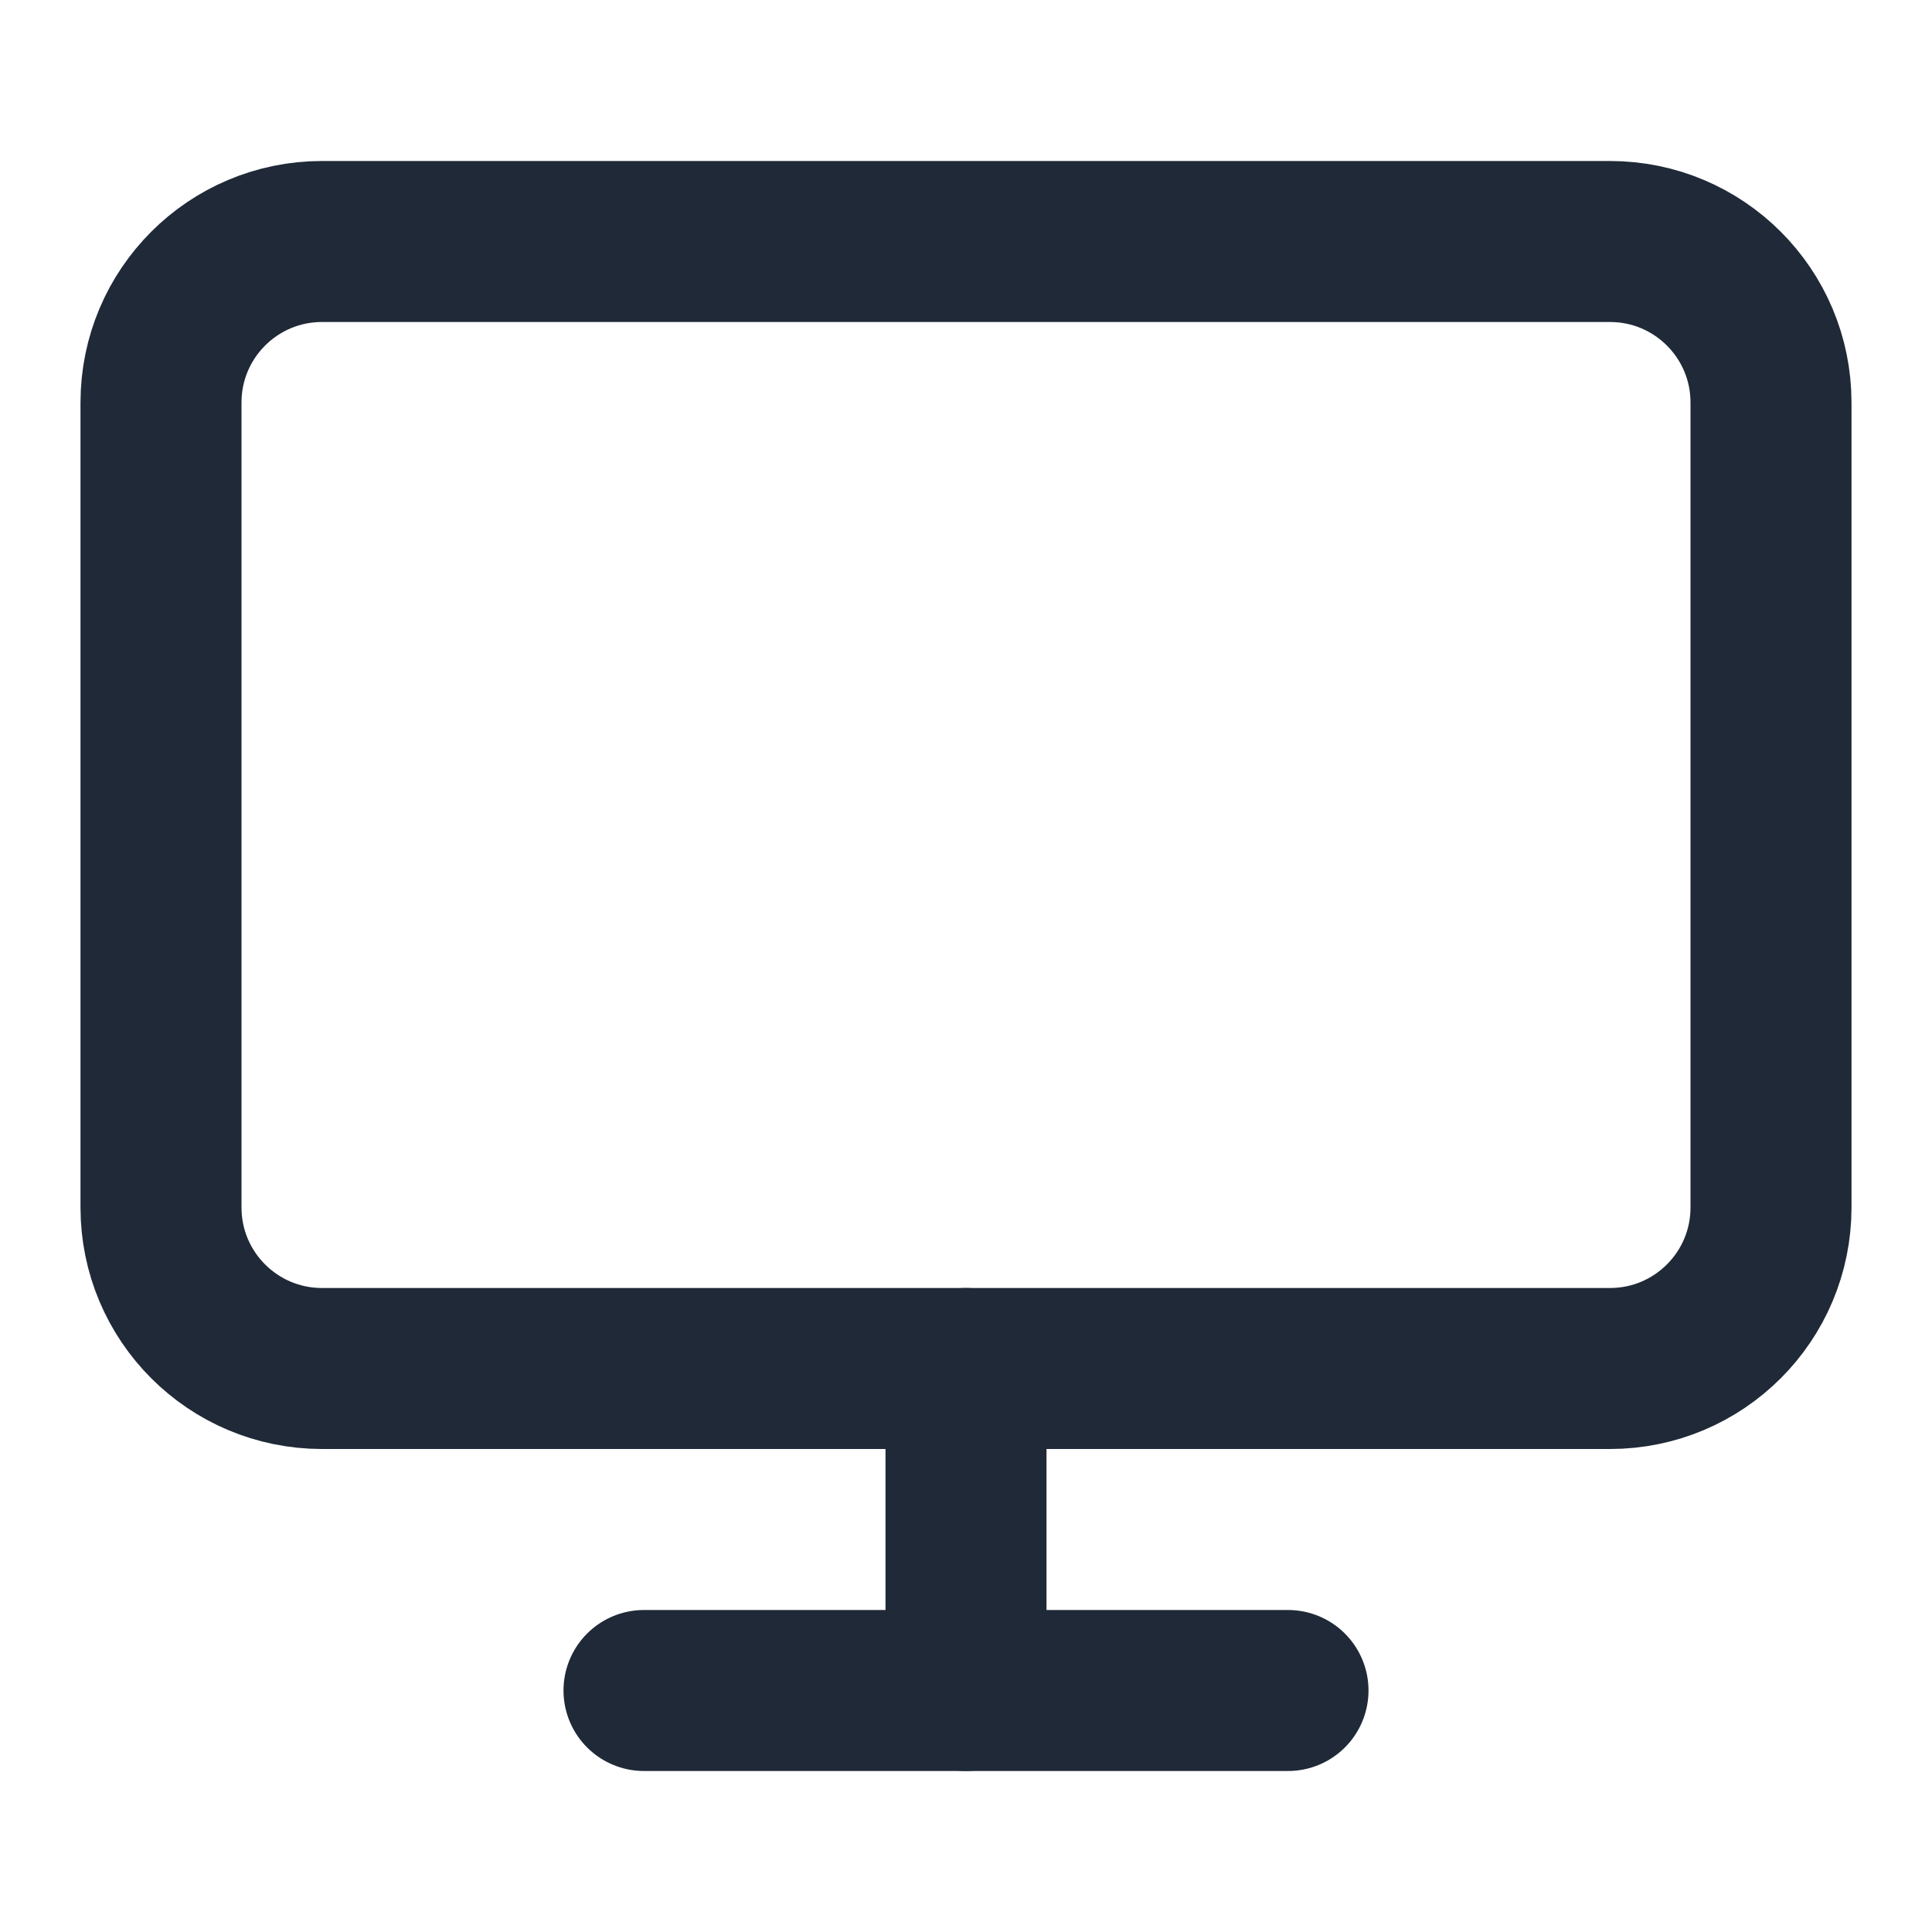
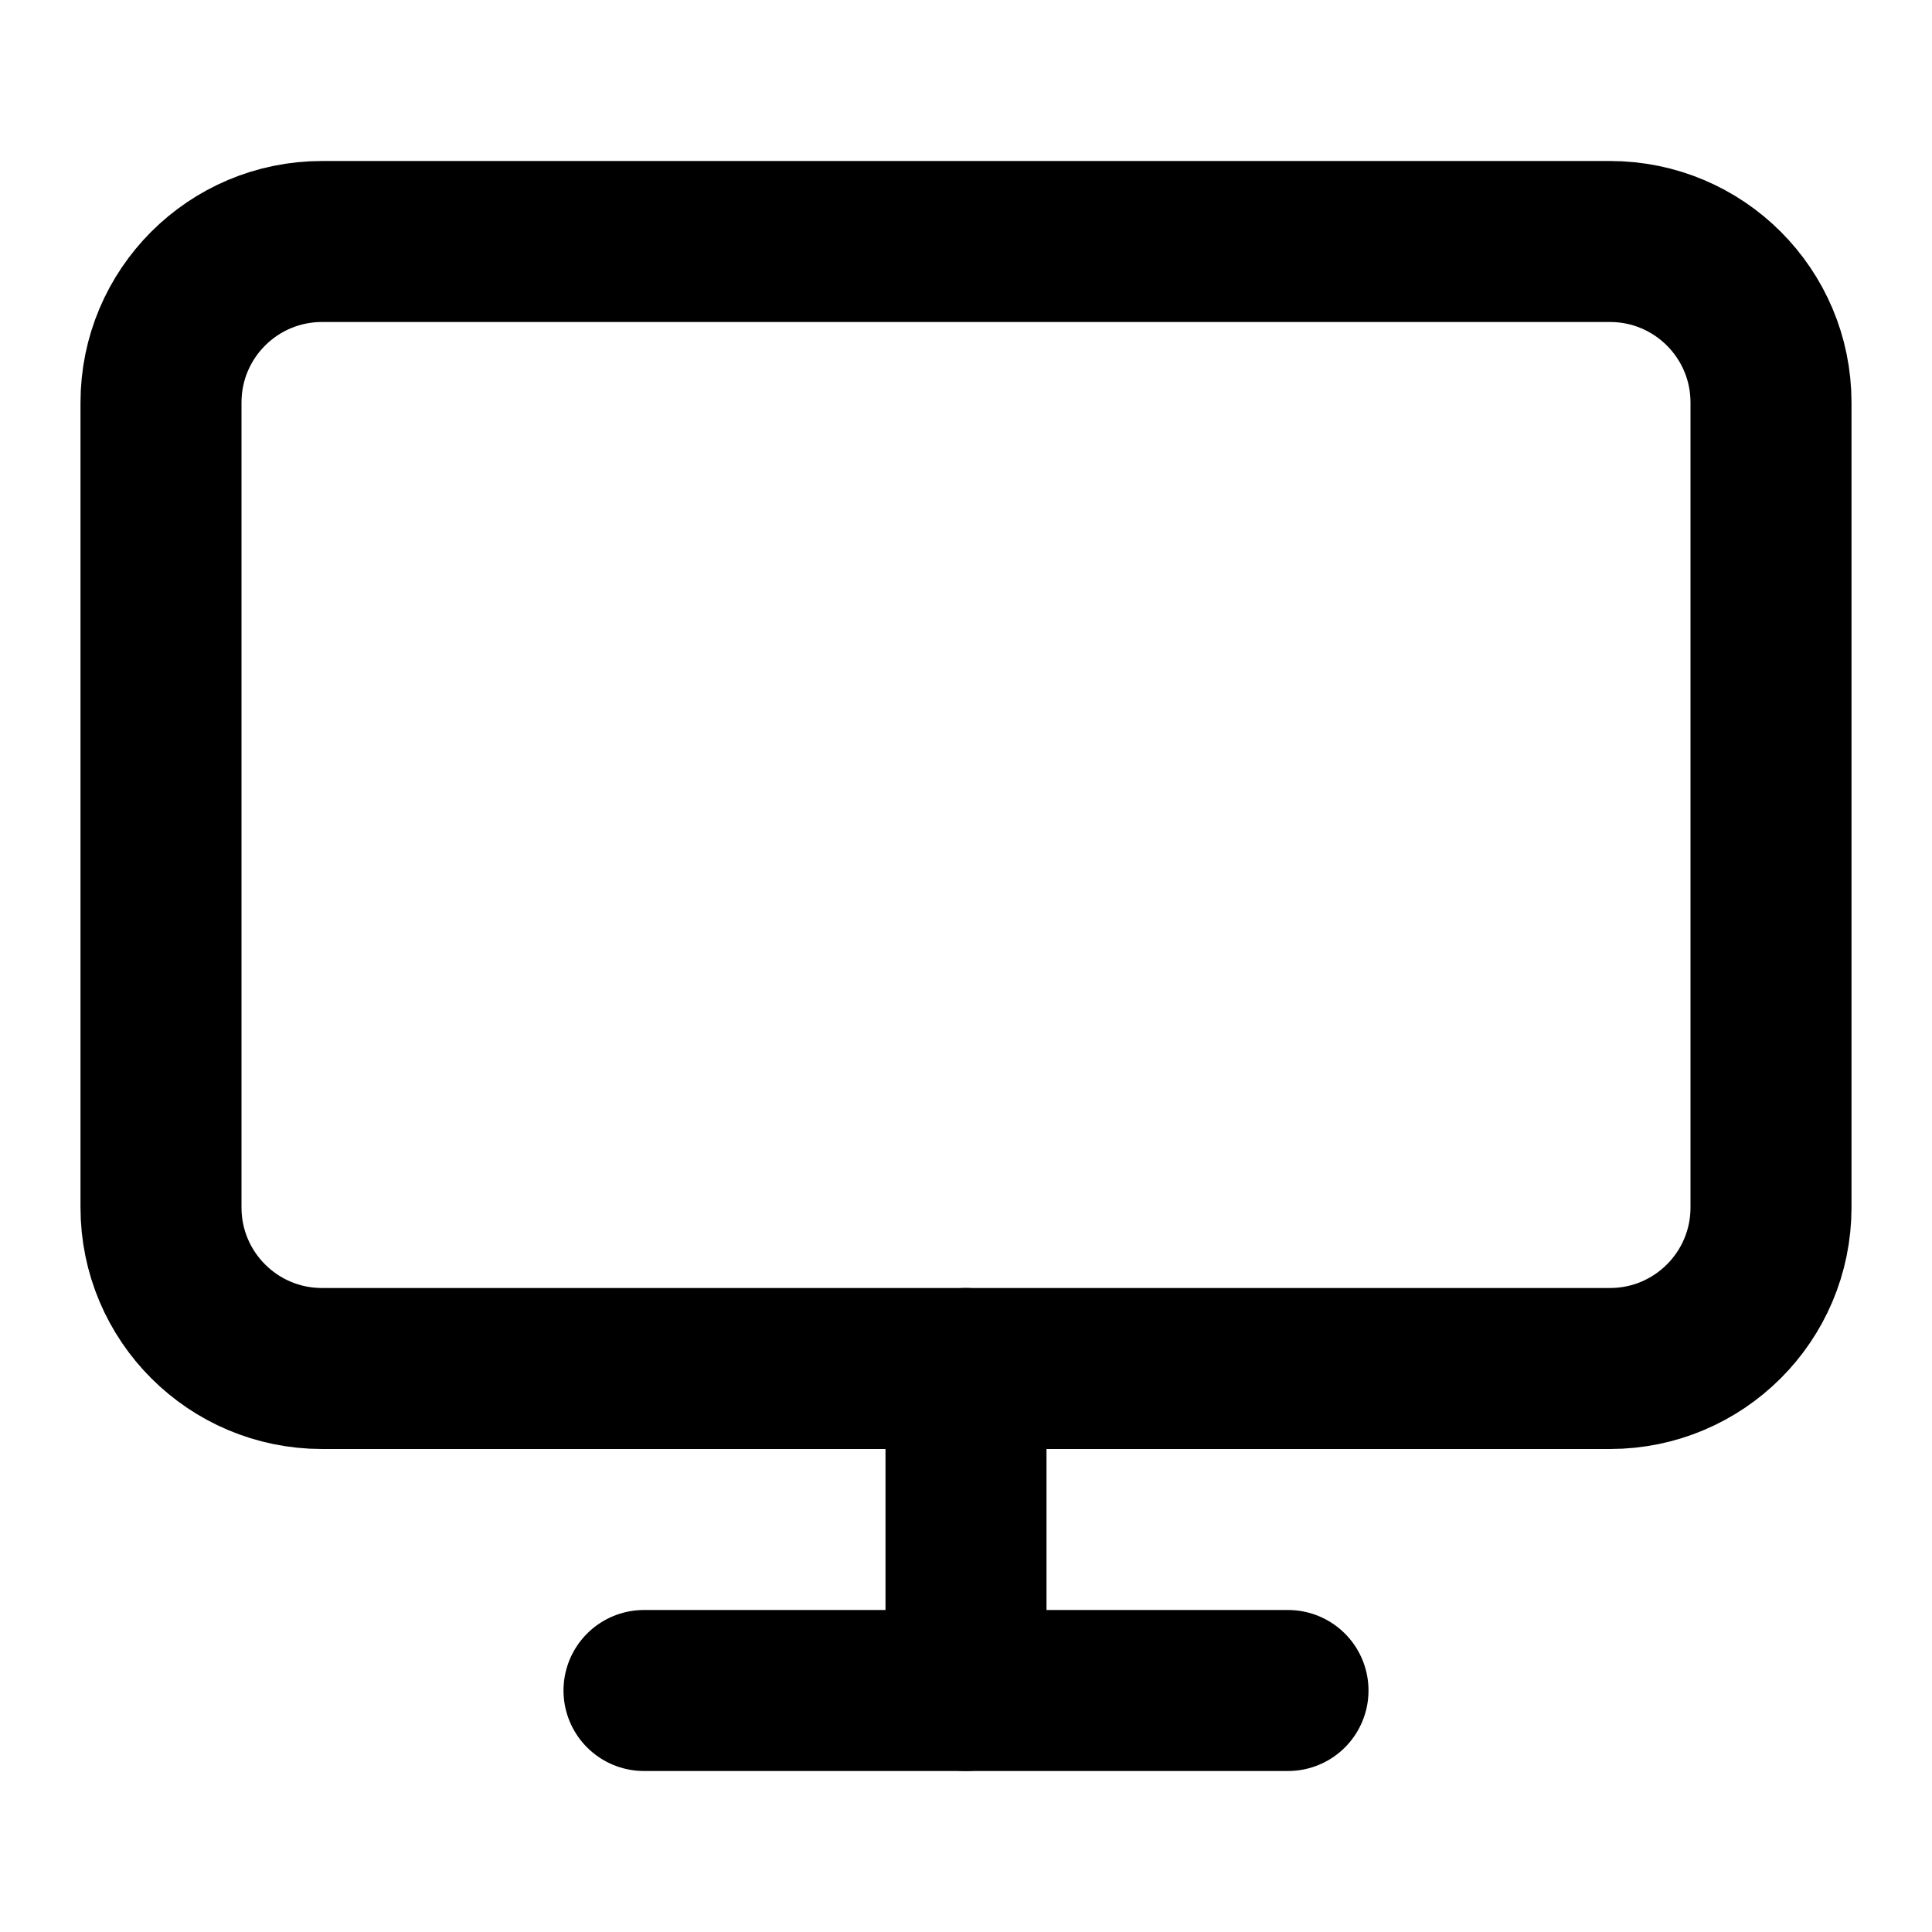
- <svg xmlns="http://www.w3.org/2000/svg" width="24" height="24" viewBox="0 0 24 24" fill="none" stroke="#1F2937" stroke-width="2" stroke-linecap="round" stroke-linejoin="round">
+ <svg xmlns="http://www.w3.org/2000/svg" width="24" height="24" viewBox="0 0 24 24" fill="none" stroke="#000000" stroke-width="2" stroke-linecap="round" stroke-linejoin="round">
  <rect x="2" y="3" width="20" height="14" rx="2" />
  <line x1="8" y1="21" x2="16" y2="21" />
  <line x1="12" y1="17" x2="12" y2="21" />
</svg>
